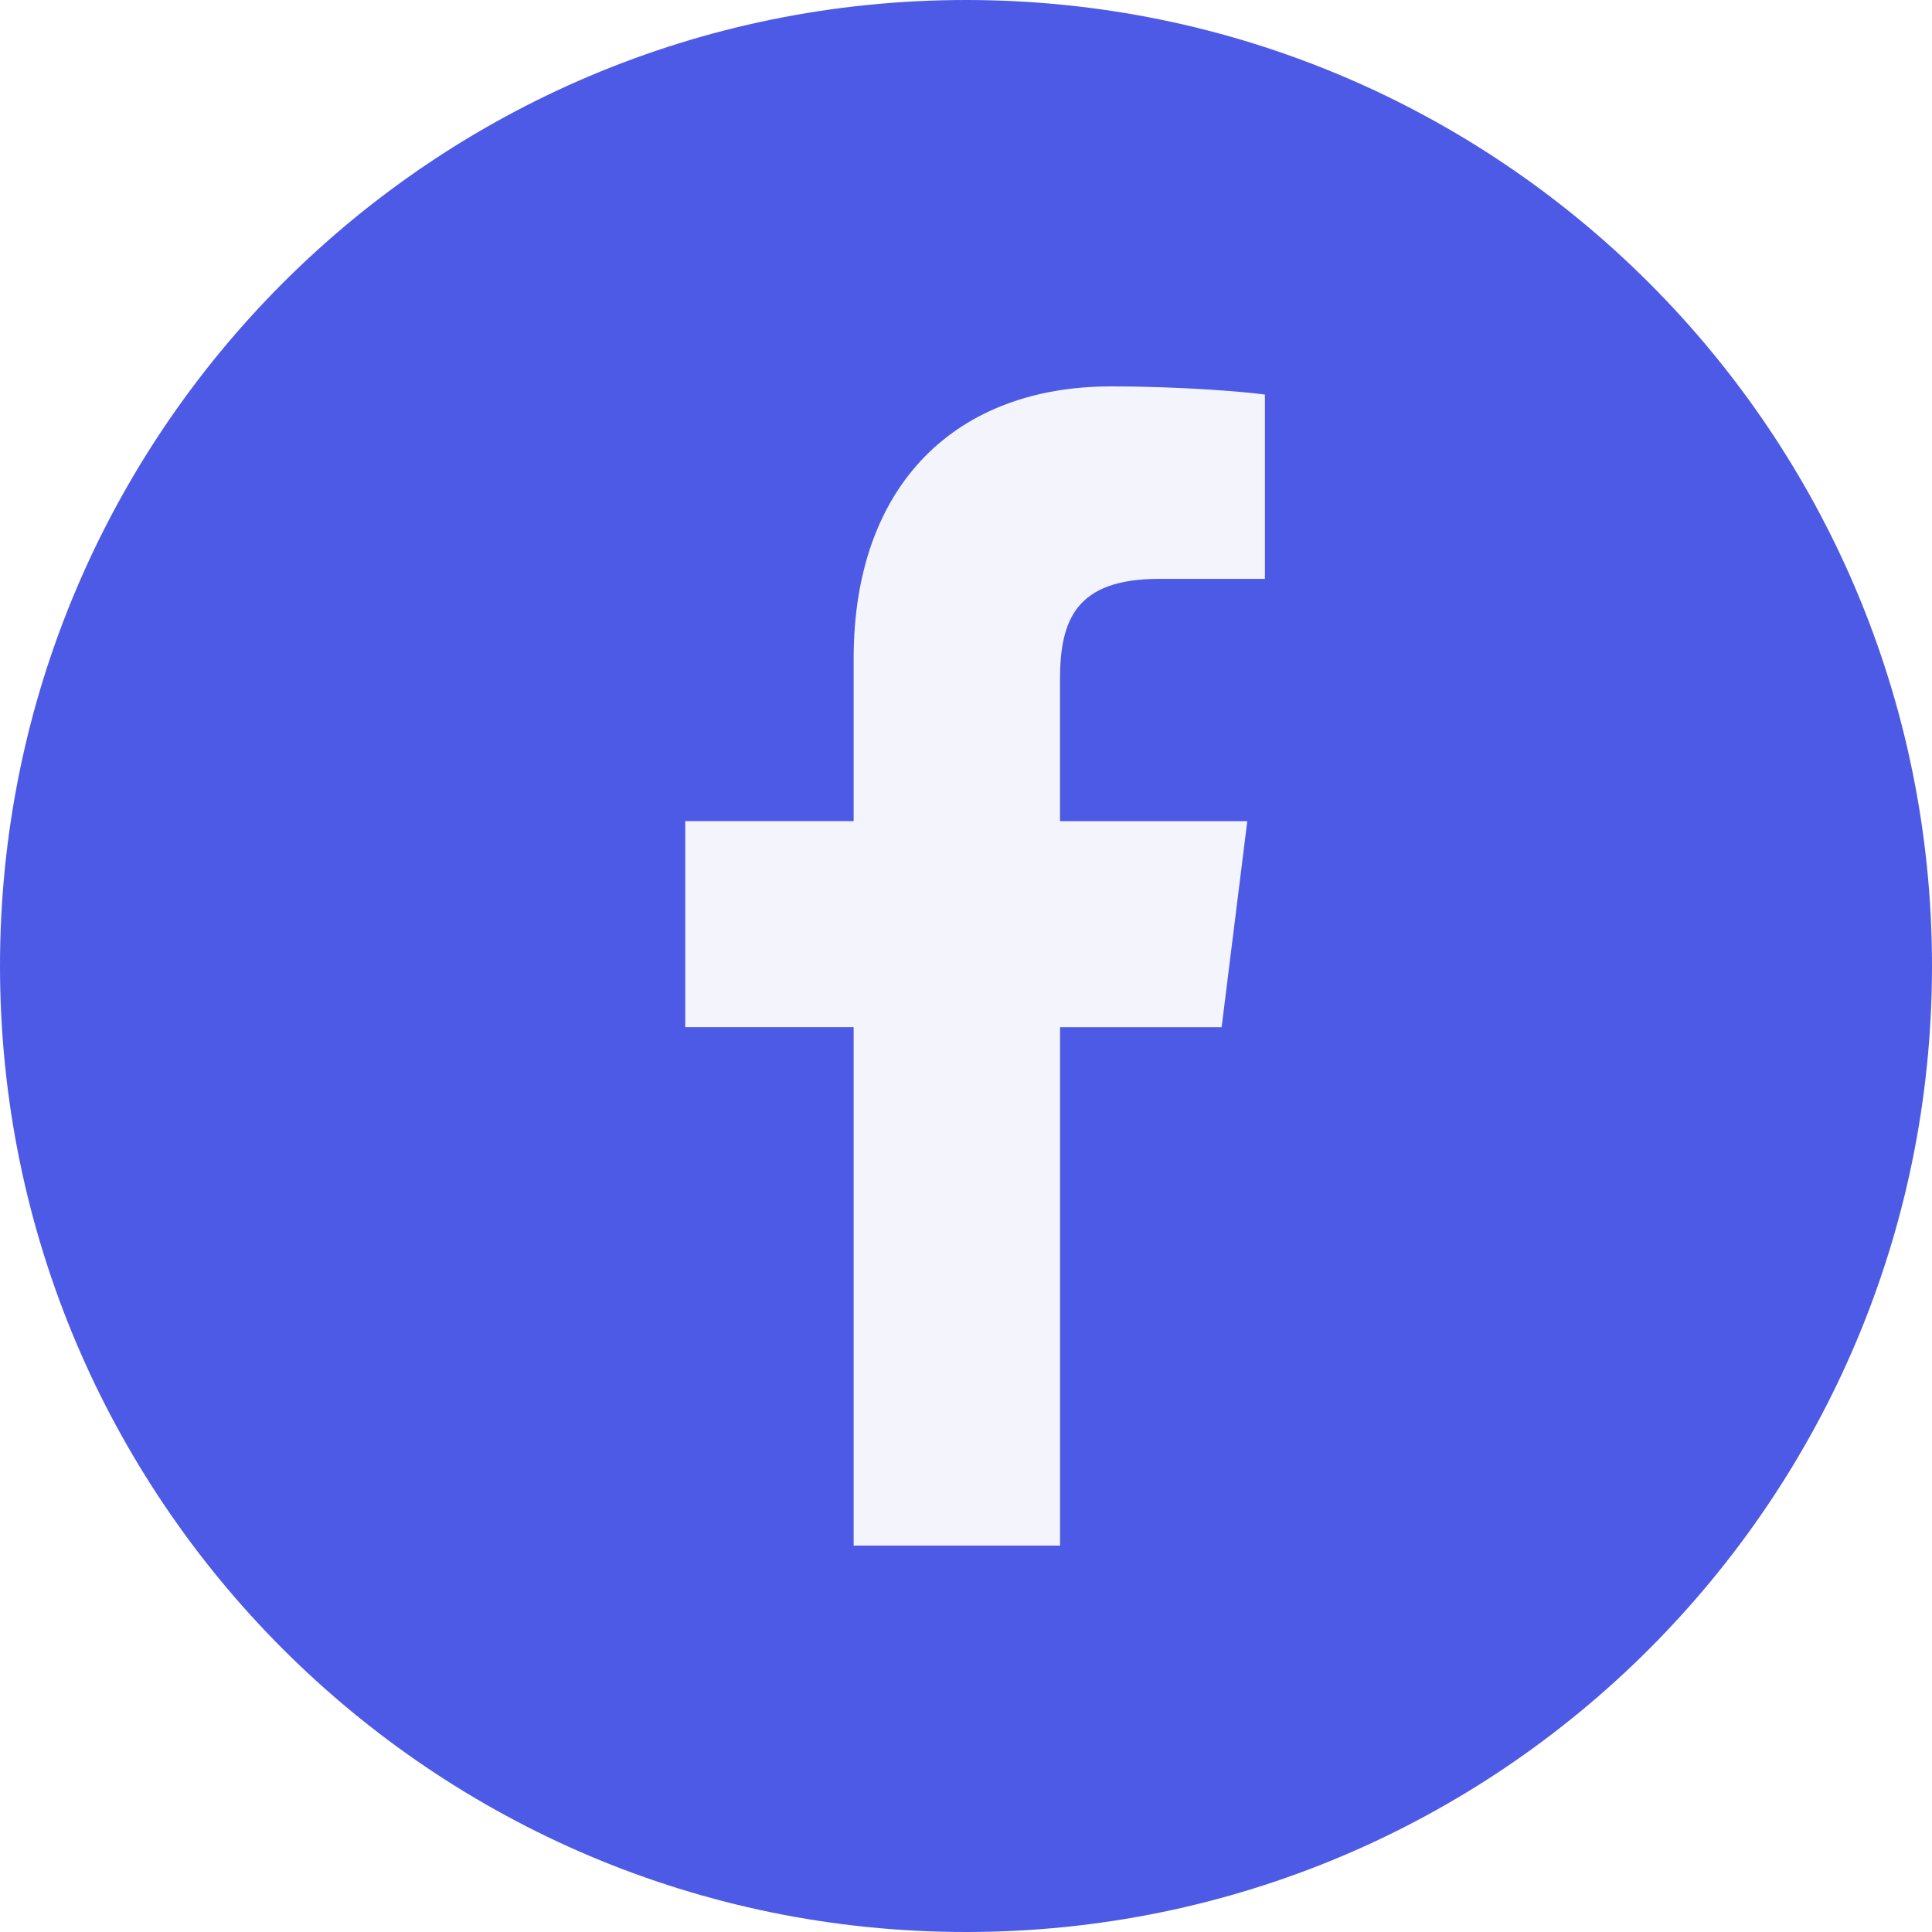
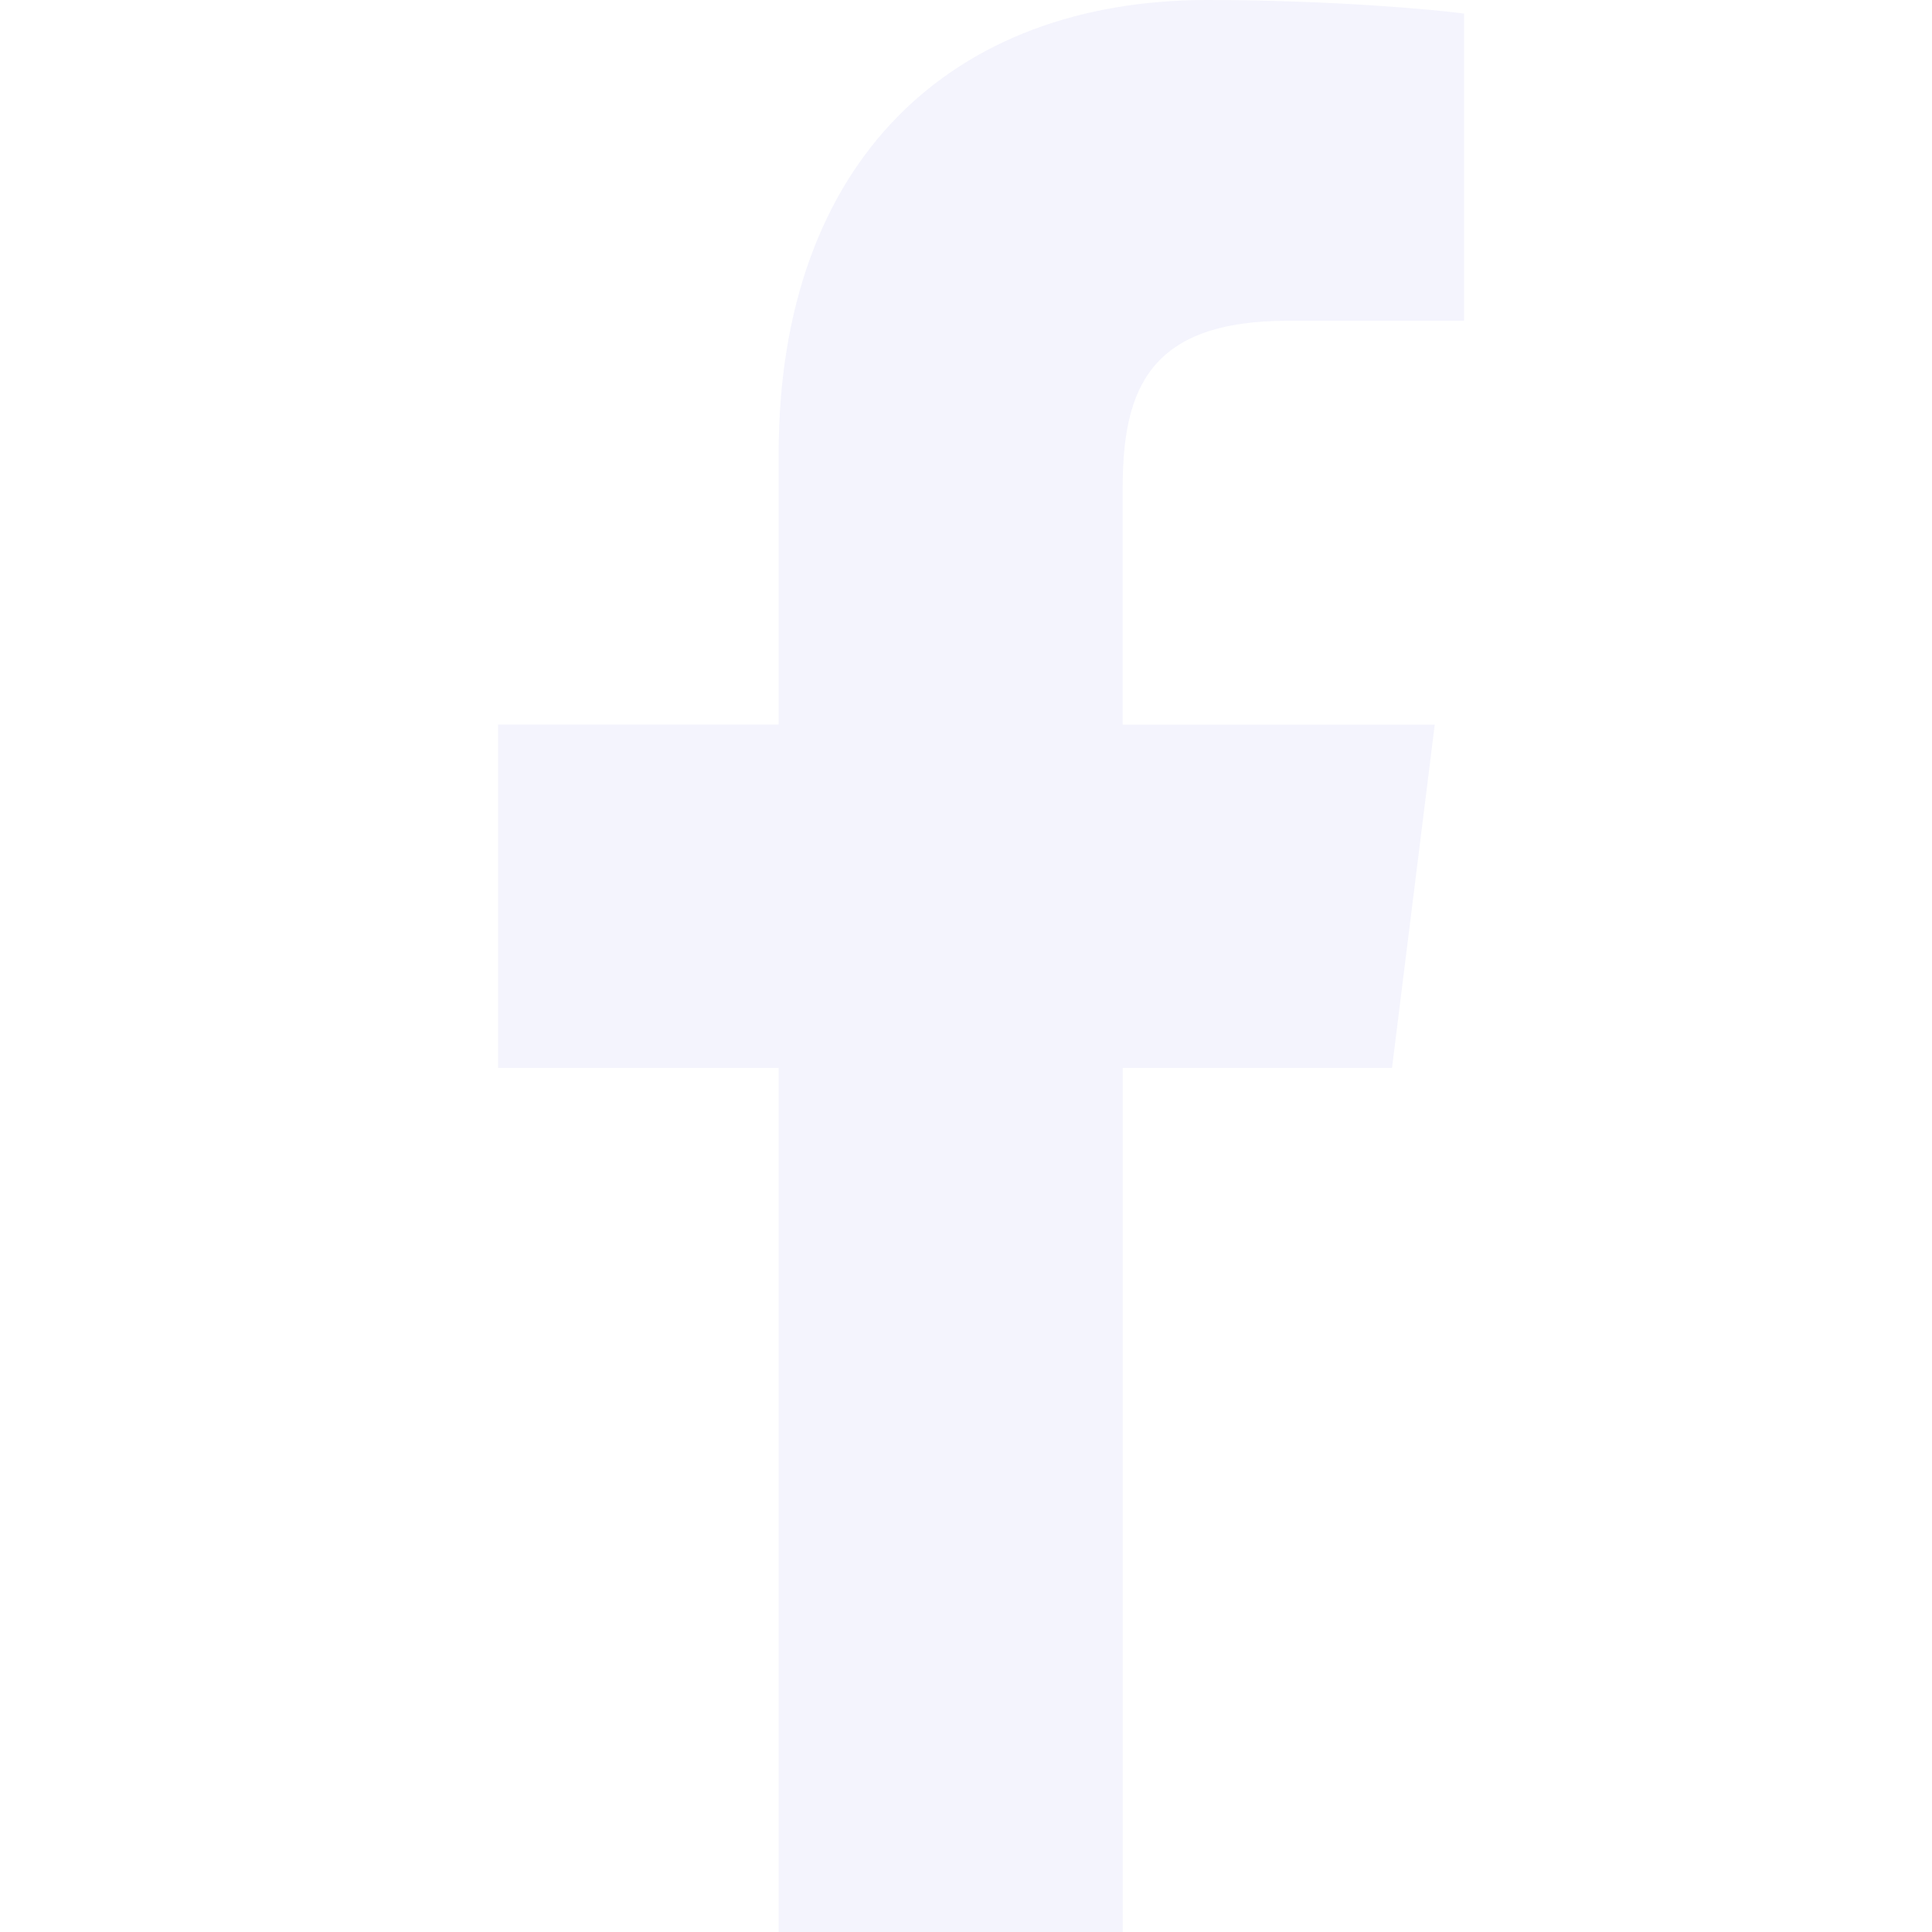
<svg xmlns="http://www.w3.org/2000/svg" version="1.1" width="32" height="32" viewBox="0 0 32 32">
-   <path fill="#4d5ae5" d="M32 16c0 4.418-1.791 8.418-4.686 11.314s-6.895 4.686-11.314 4.686c-4.418 0-8.418-1.791-11.314-4.686s-4.686-6.895-4.686-11.314c0-4.418 1.791-8.418 4.686-11.314s6.895-4.686 11.314-4.686c4.418 0 8.418 1.791 11.314 4.686s4.686 6.895 4.686 11.314z" />
-   <path fill="#f4f4fd" d="M19.198 9.588h1.753v-3.053c-0.302-0.042-1.342-0.135-2.554-0.135-2.527 0-4.258 1.59-4.258 4.511v2.689h-2.789v3.413h2.789v8.587h3.419v-8.586h2.676l0.425-3.413h-3.102v-2.351c0.001-0.986 0.266-1.662 1.641-1.662z" />
+   <path fill="#f4f4fd" d="M21.329 5.313h2.921v-5.088c-0.504-0.069-2.237-0.225-4.256-0.225-4.212 0-7.097 2.649-7.097 7.519v4.481h-4.648v5.688h4.648v14.312h5.699v-14.311h4.46l0.708-5.688h-5.169v-3.919c0.001-1.644 0.444-2.769 2.735-2.769z" />
</svg>
